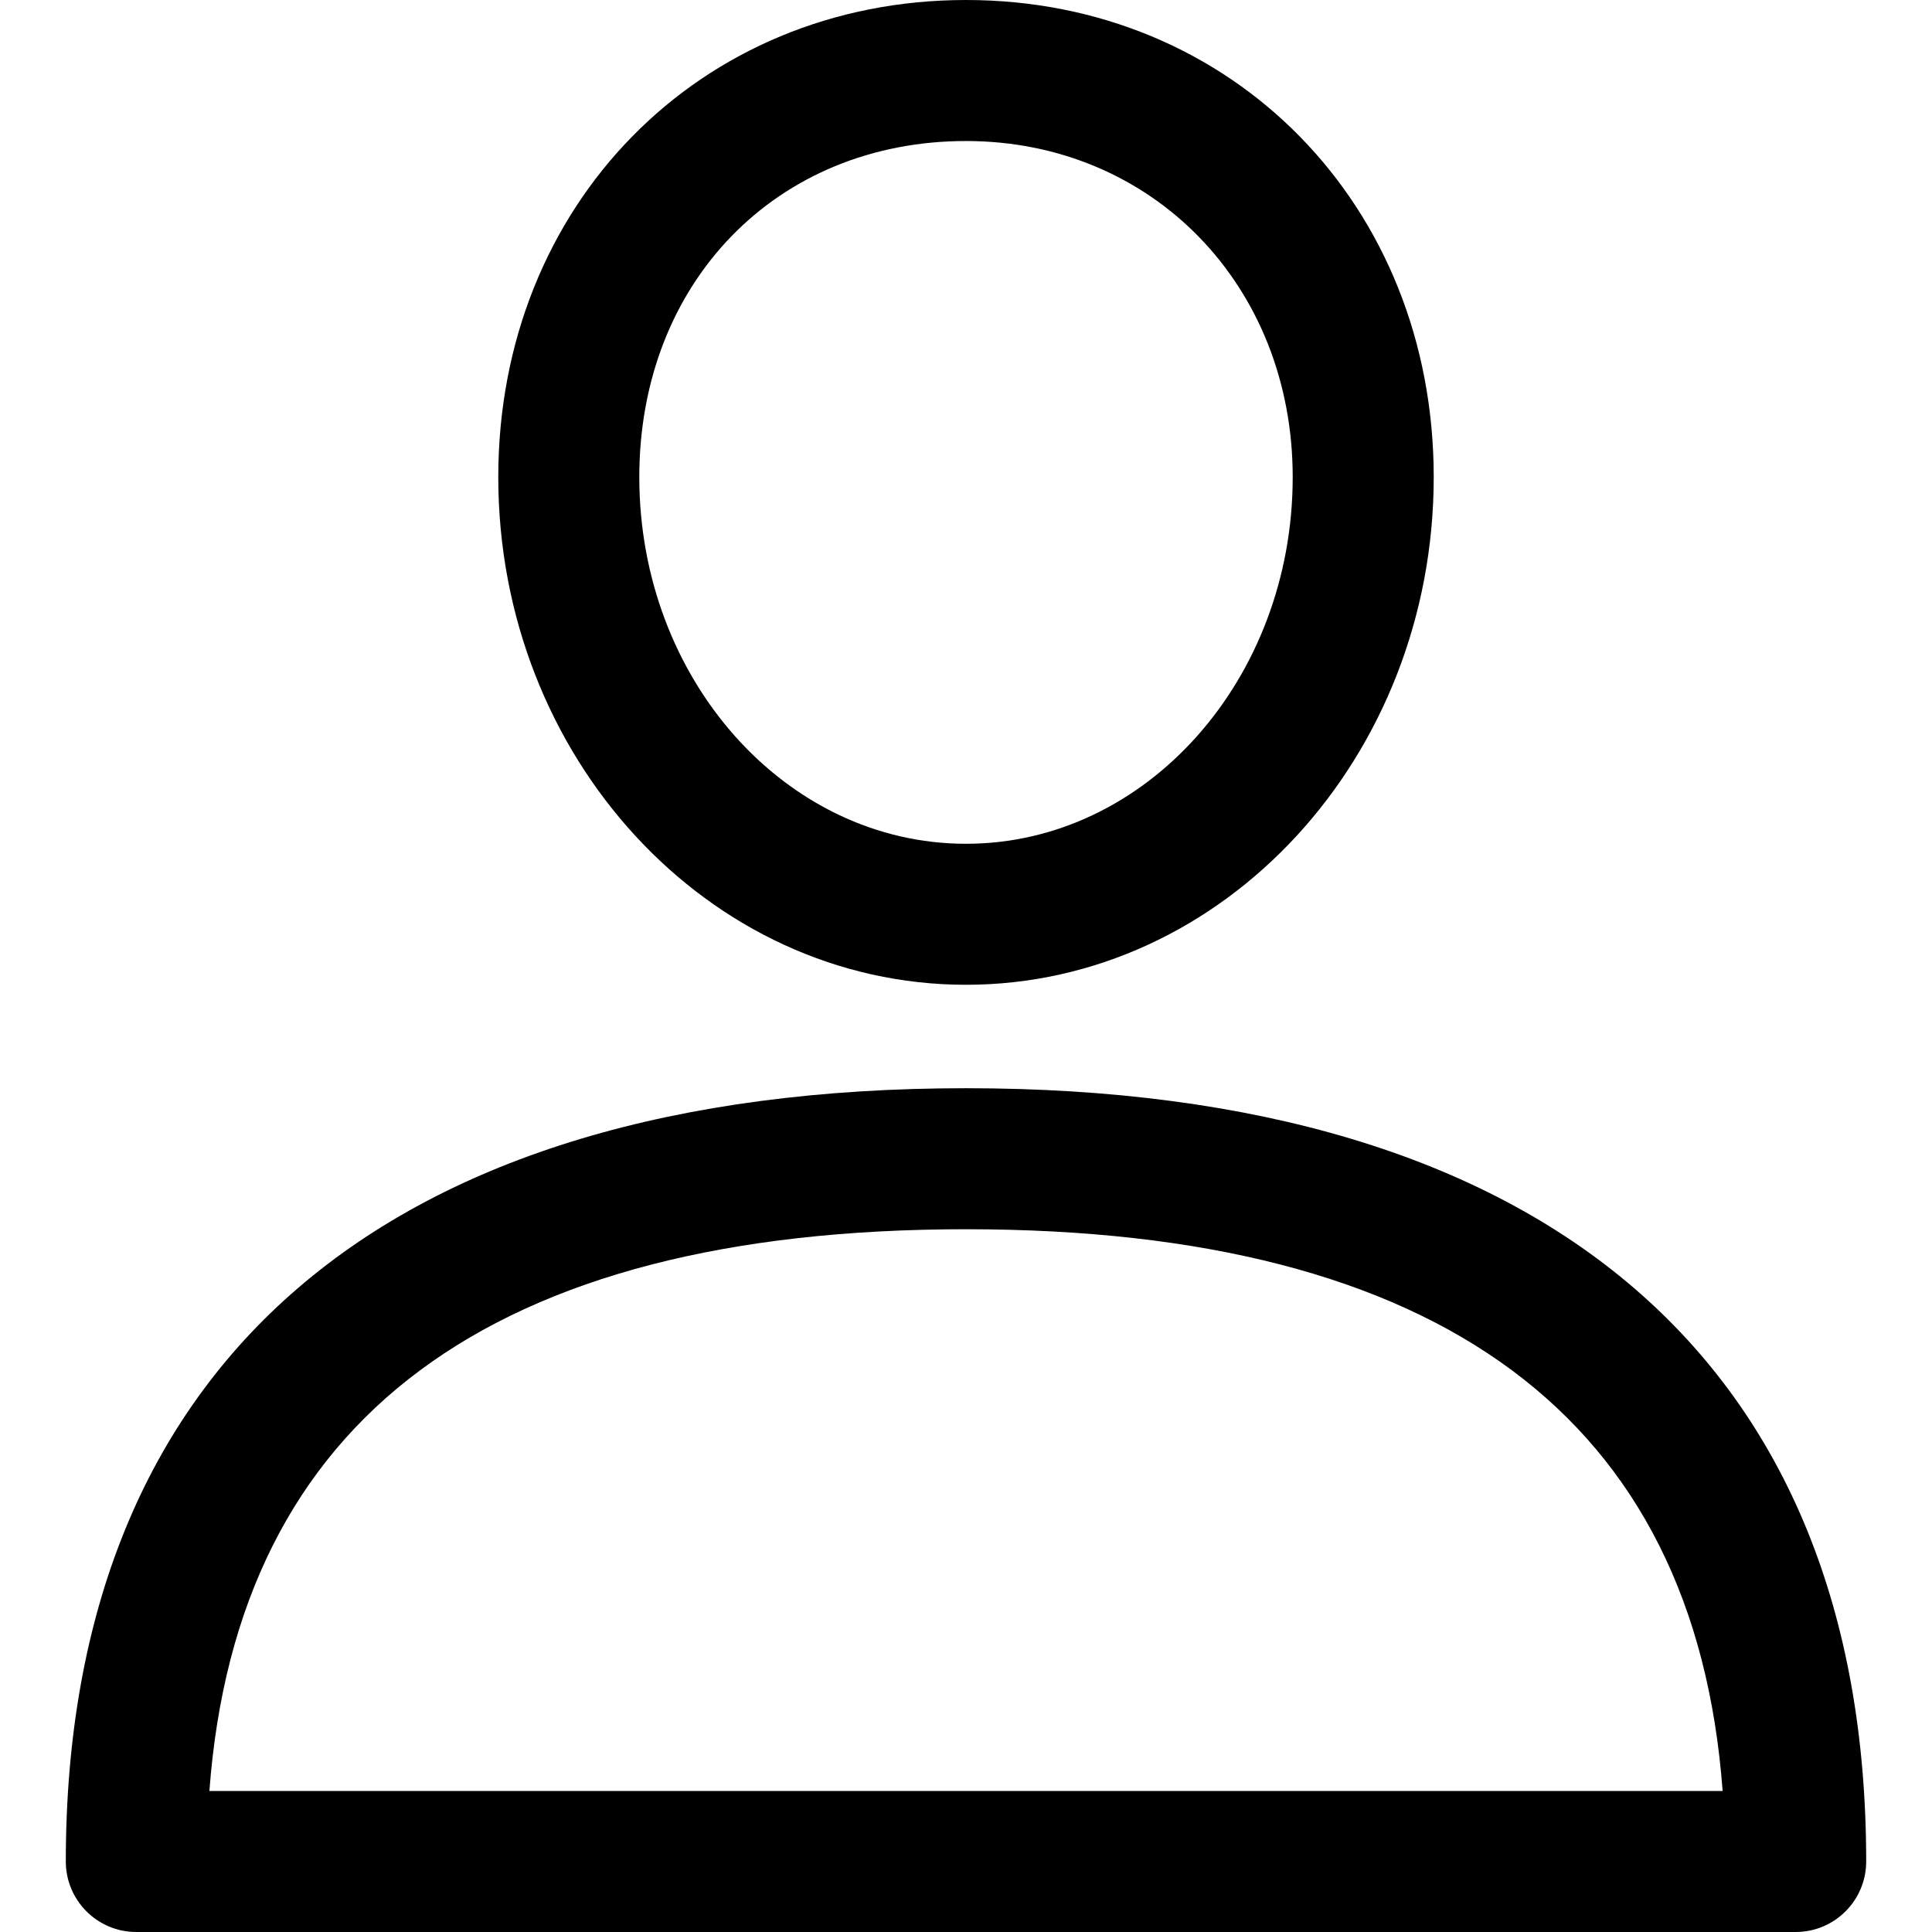
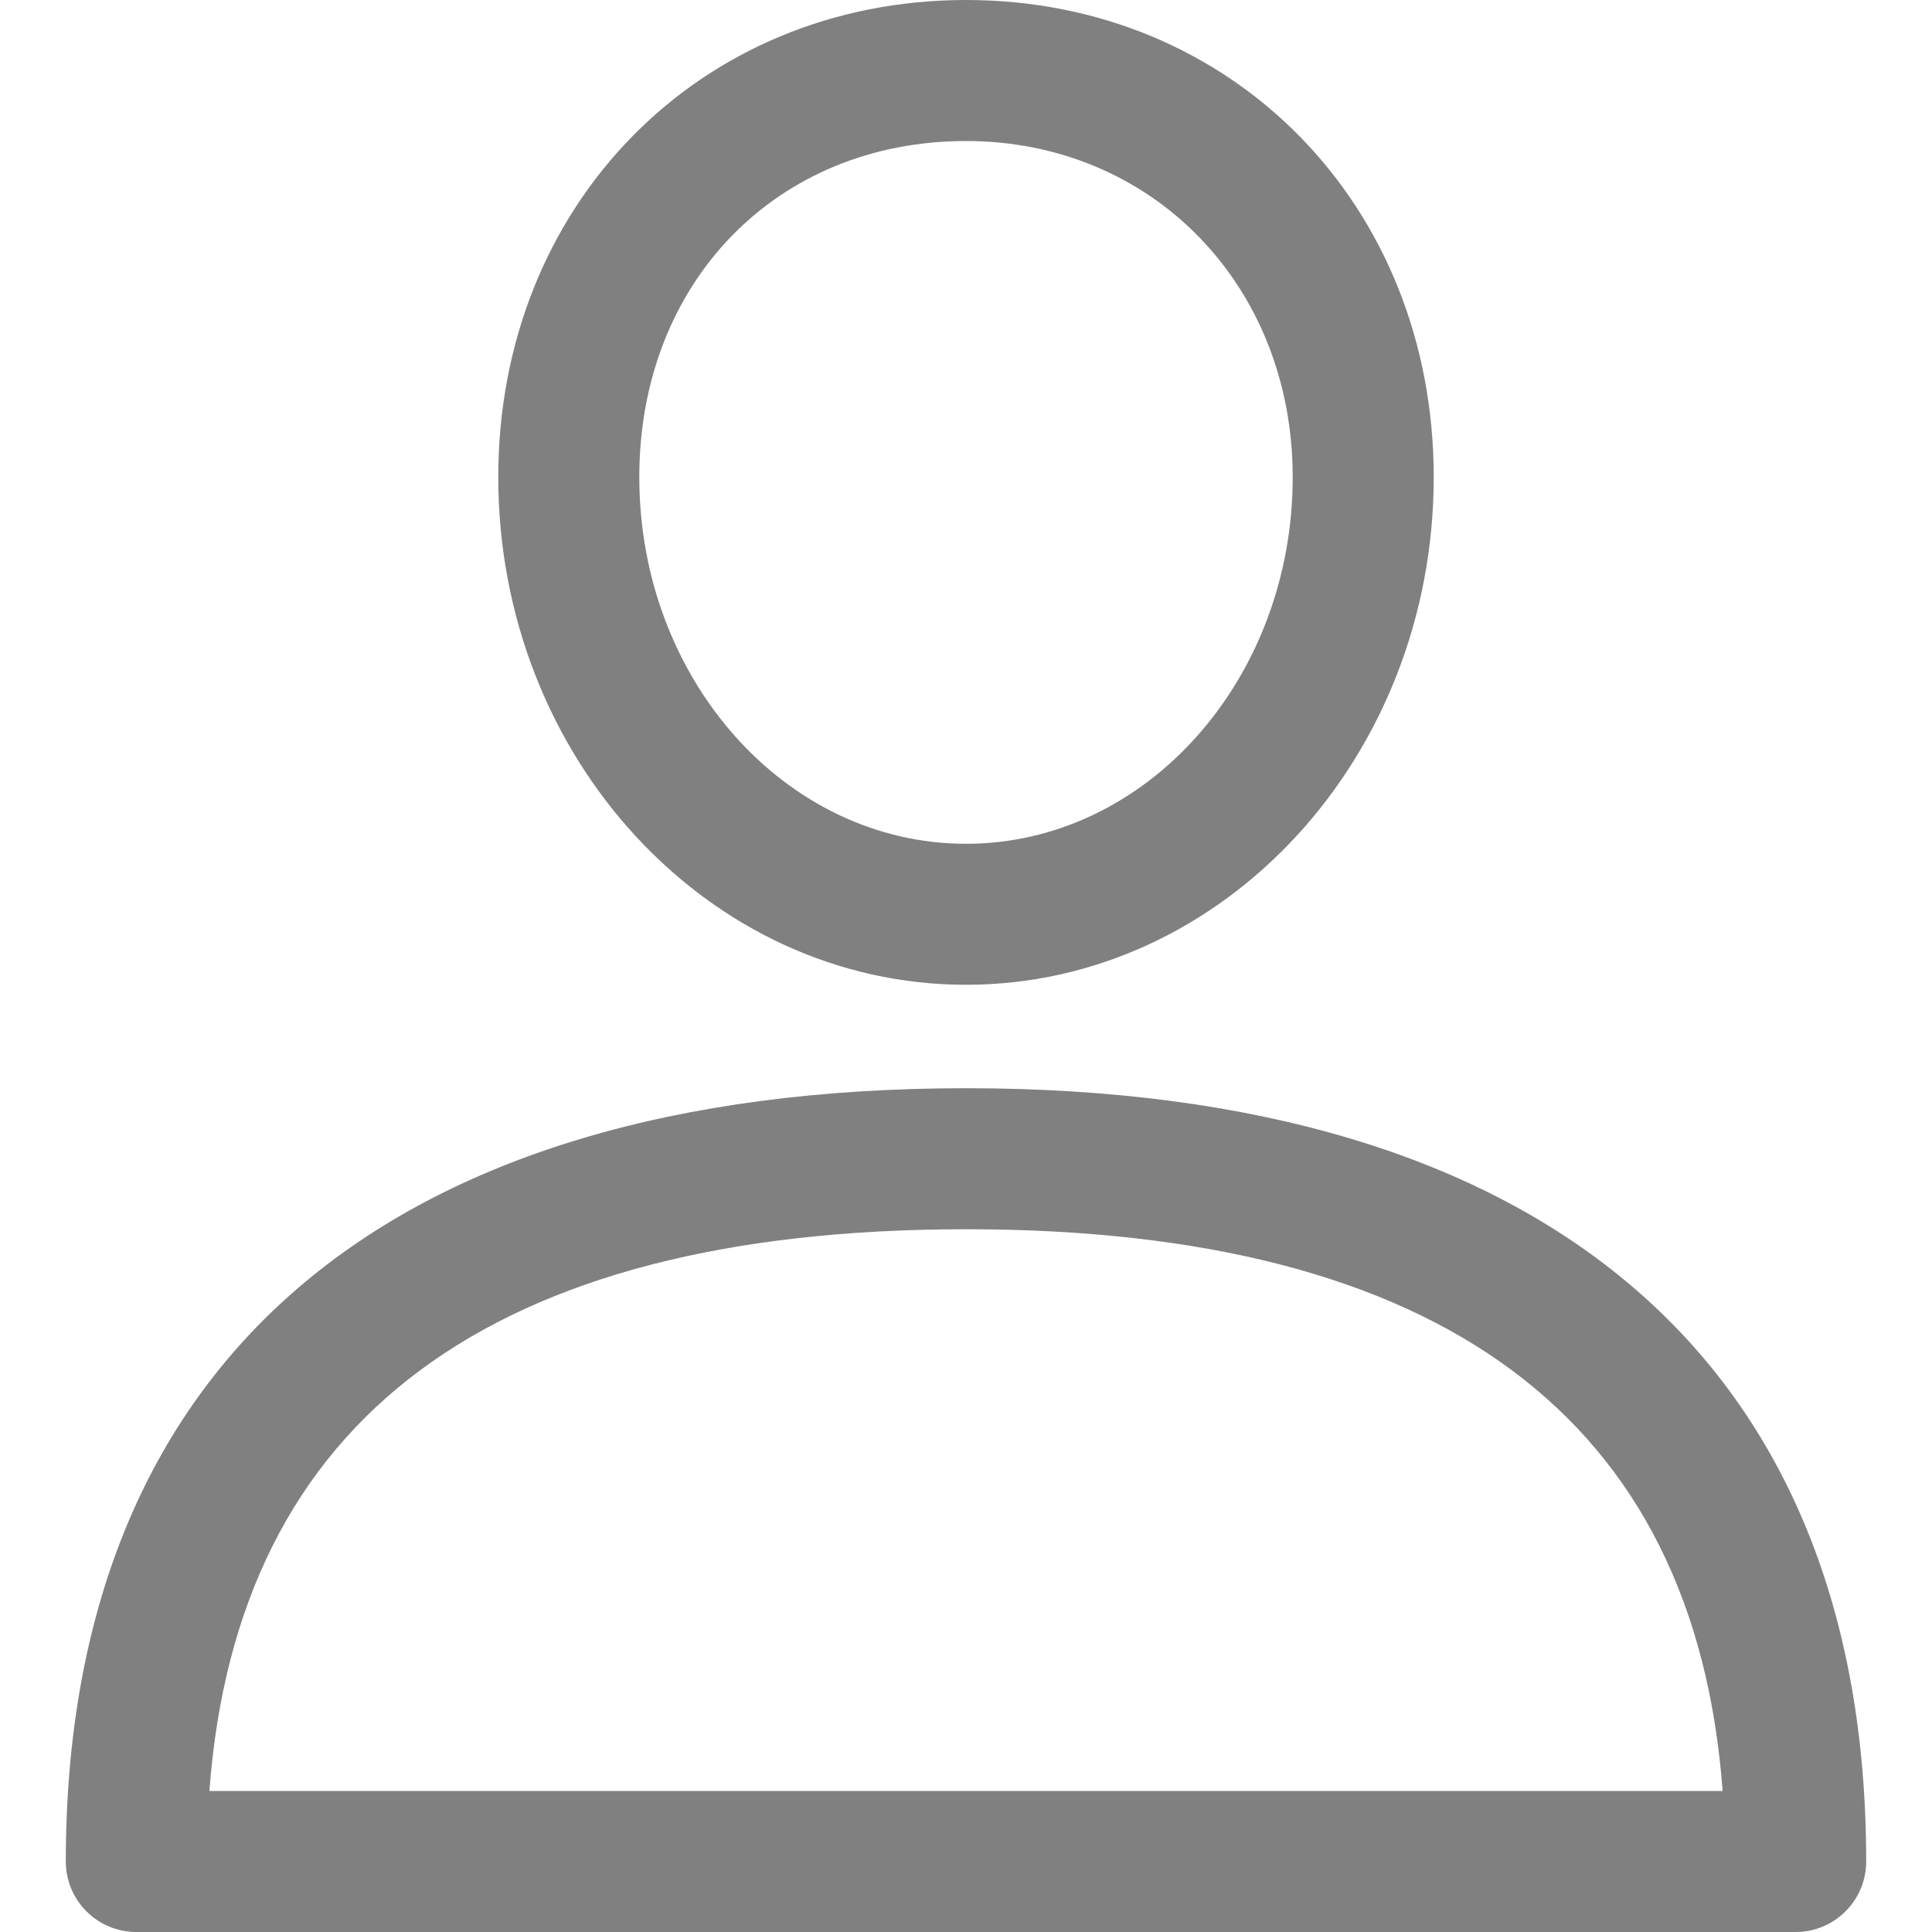
- <svg xmlns="http://www.w3.org/2000/svg" version="1.1" id="Capa_1" x="0px" y="0px" viewBox="0 0 512 512" style="enable-background:new 0 0 512 512;" xml:space="preserve">
+ <svg xmlns="http://www.w3.org/2000/svg" version="1.1" id="Capa_1" x="0px" y="0px" fill="gray" viewBox="0 0 512 512" style="enable-background:new 0 0 512 512;" xml:space="preserve">
  <g>
    <g>
      <path d="M256,288.389c-153.837,0-238.56,72.776-238.56,204.925c0,10.321,8.365,18.686,18.686,18.686h439.747    c10.321,0,18.686-8.365,18.686-18.686C494.56,361.172,409.837,288.389,256,288.389z M55.492,474.628    c7.35-98.806,74.713-148.866,200.508-148.866s193.159,50.06,200.515,148.866H55.492z" />
    </g>
  </g>
  <g>
    <g>
      <path d="M256,0c-70.665,0-123.951,54.358-123.951,126.437c0,74.19,55.604,134.54,123.951,134.54s123.951-60.35,123.951-134.534    C379.951,54.358,326.665,0,256,0z M256,223.611c-47.743,0-86.579-43.589-86.579-97.168c0-51.611,36.413-89.071,86.579-89.071    c49.363,0,86.579,38.288,86.579,89.071C342.579,180.022,303.743,223.611,256,223.611z" />
    </g>
  </g>
  <g>
</g>
  <g>
</g>
  <g>
</g>
  <g>
</g>
  <g>
</g>
  <g>
</g>
  <g>
</g>
  <g>
</g>
  <g>
</g>
  <g>
</g>
  <g>
</g>
  <g>
</g>
  <g>
</g>
  <g>
</g>
  <g>
</g>
</svg>
